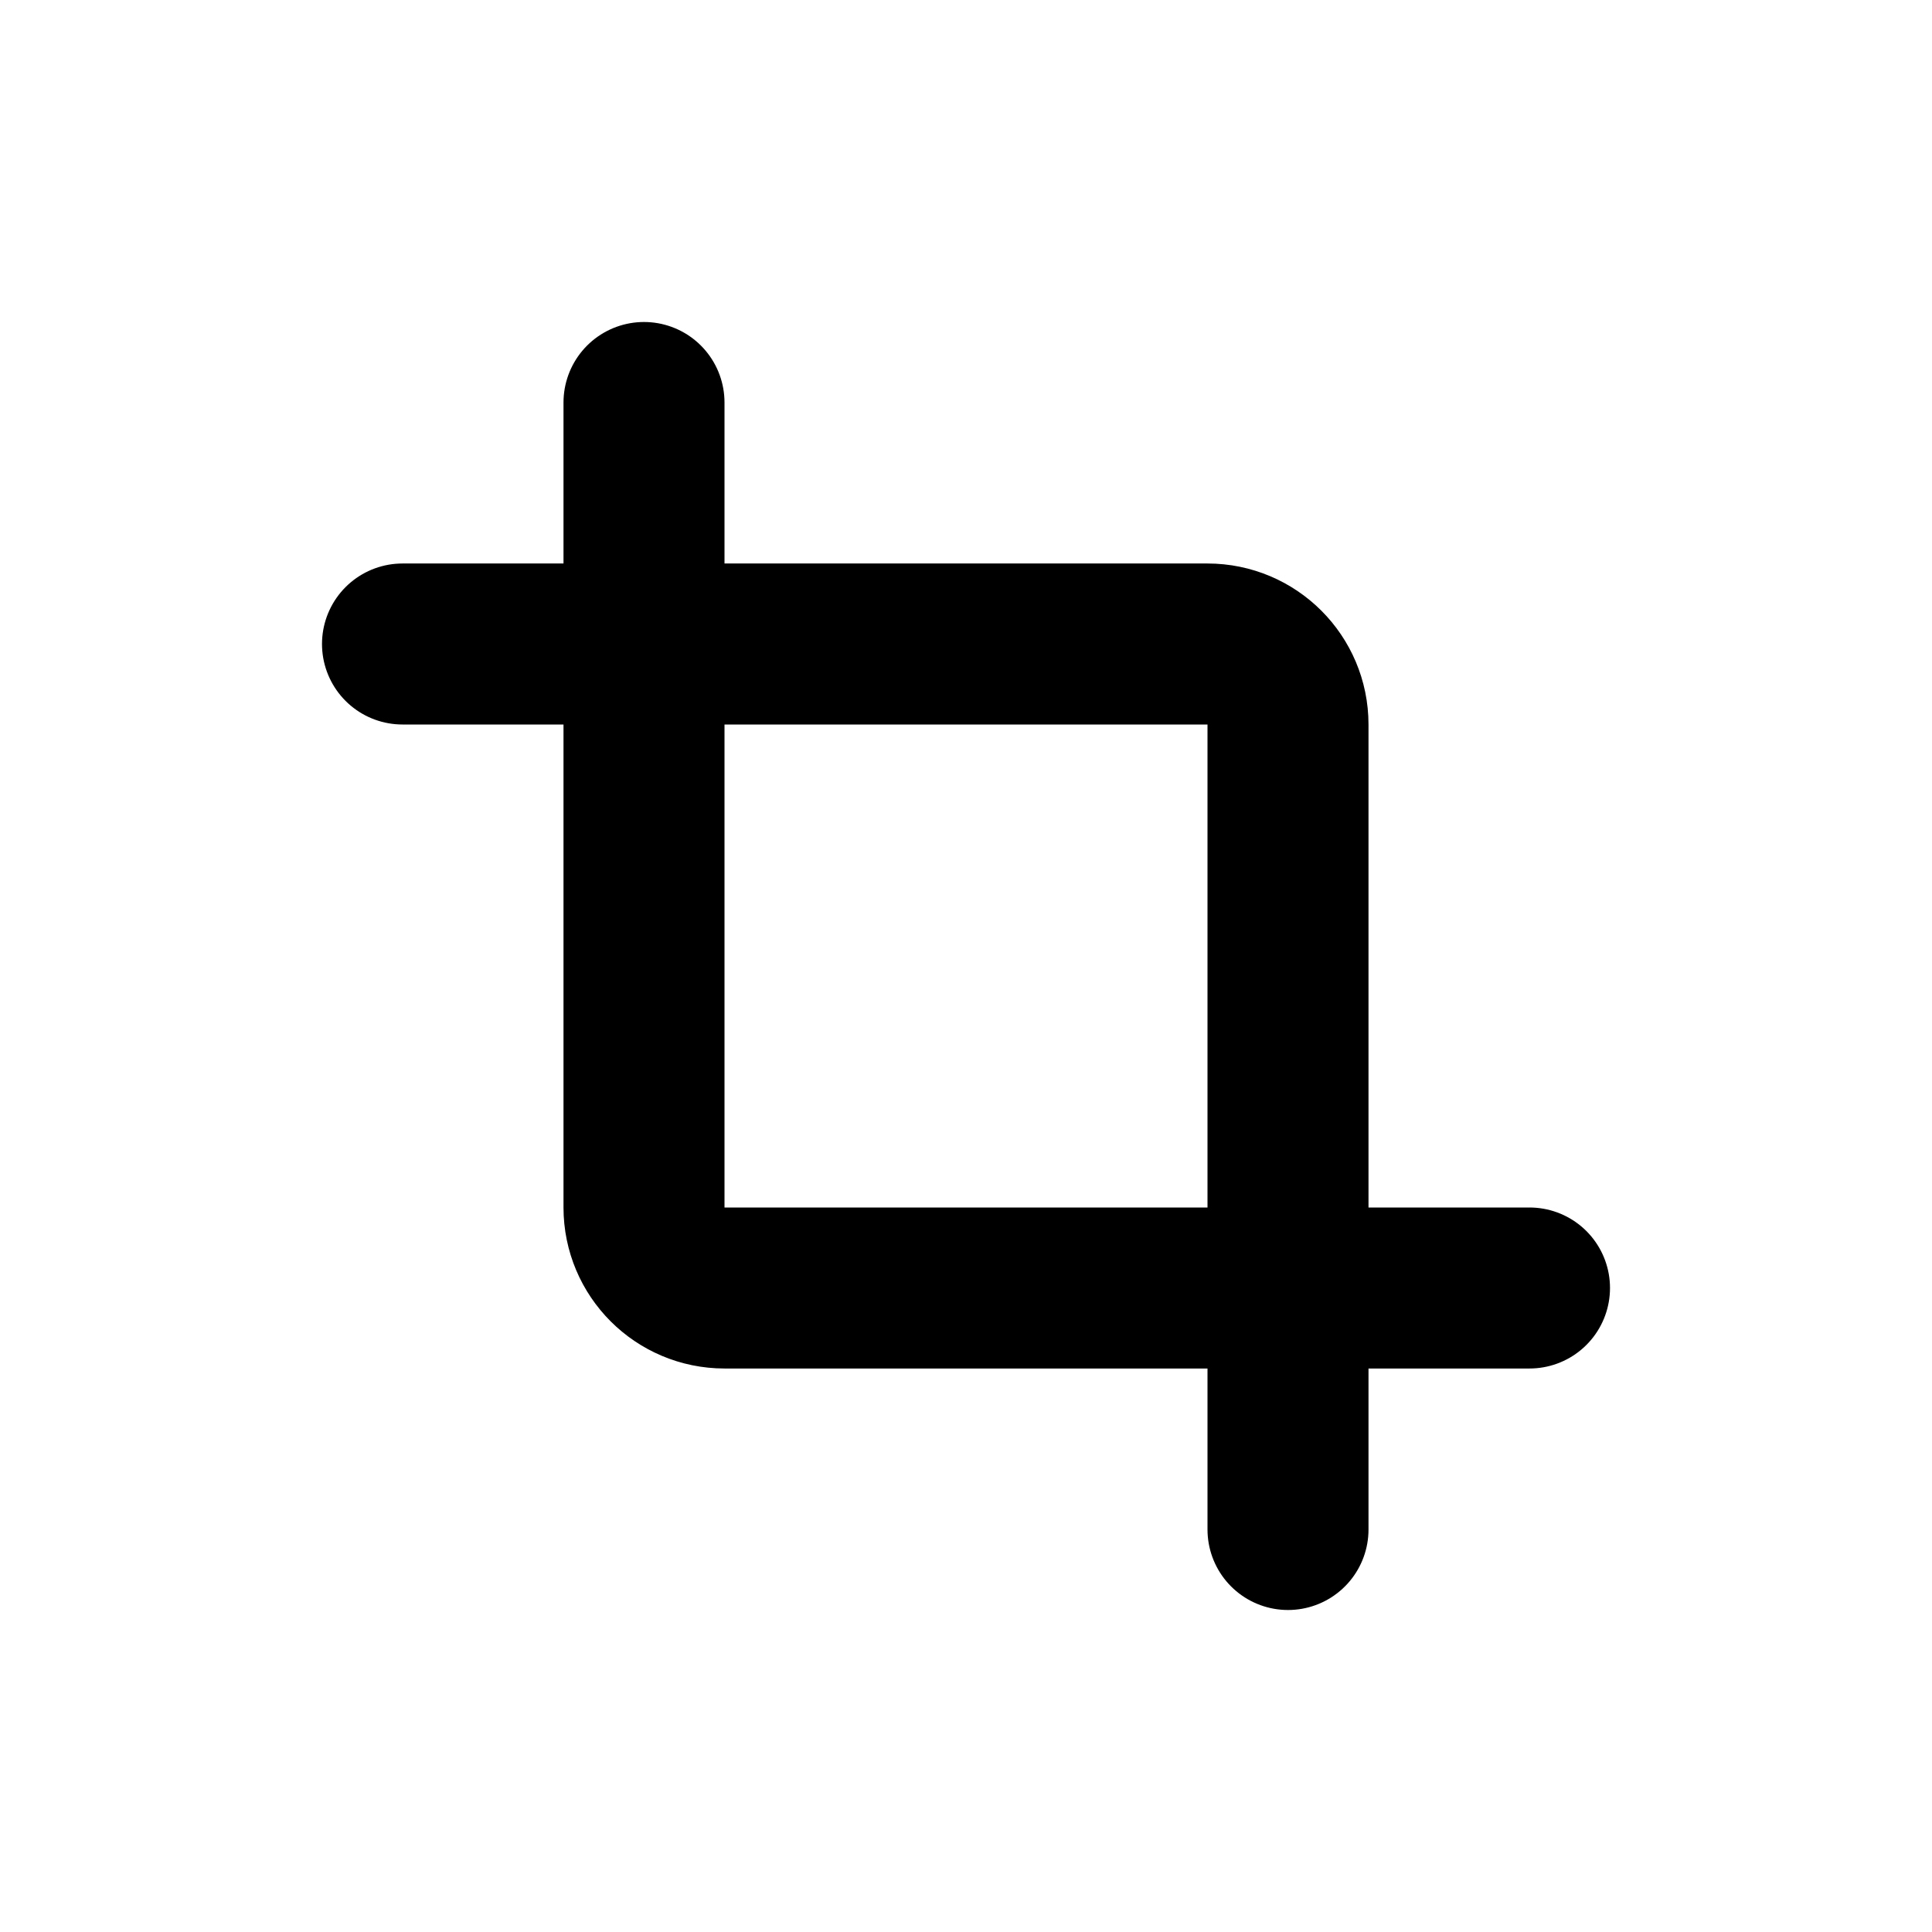
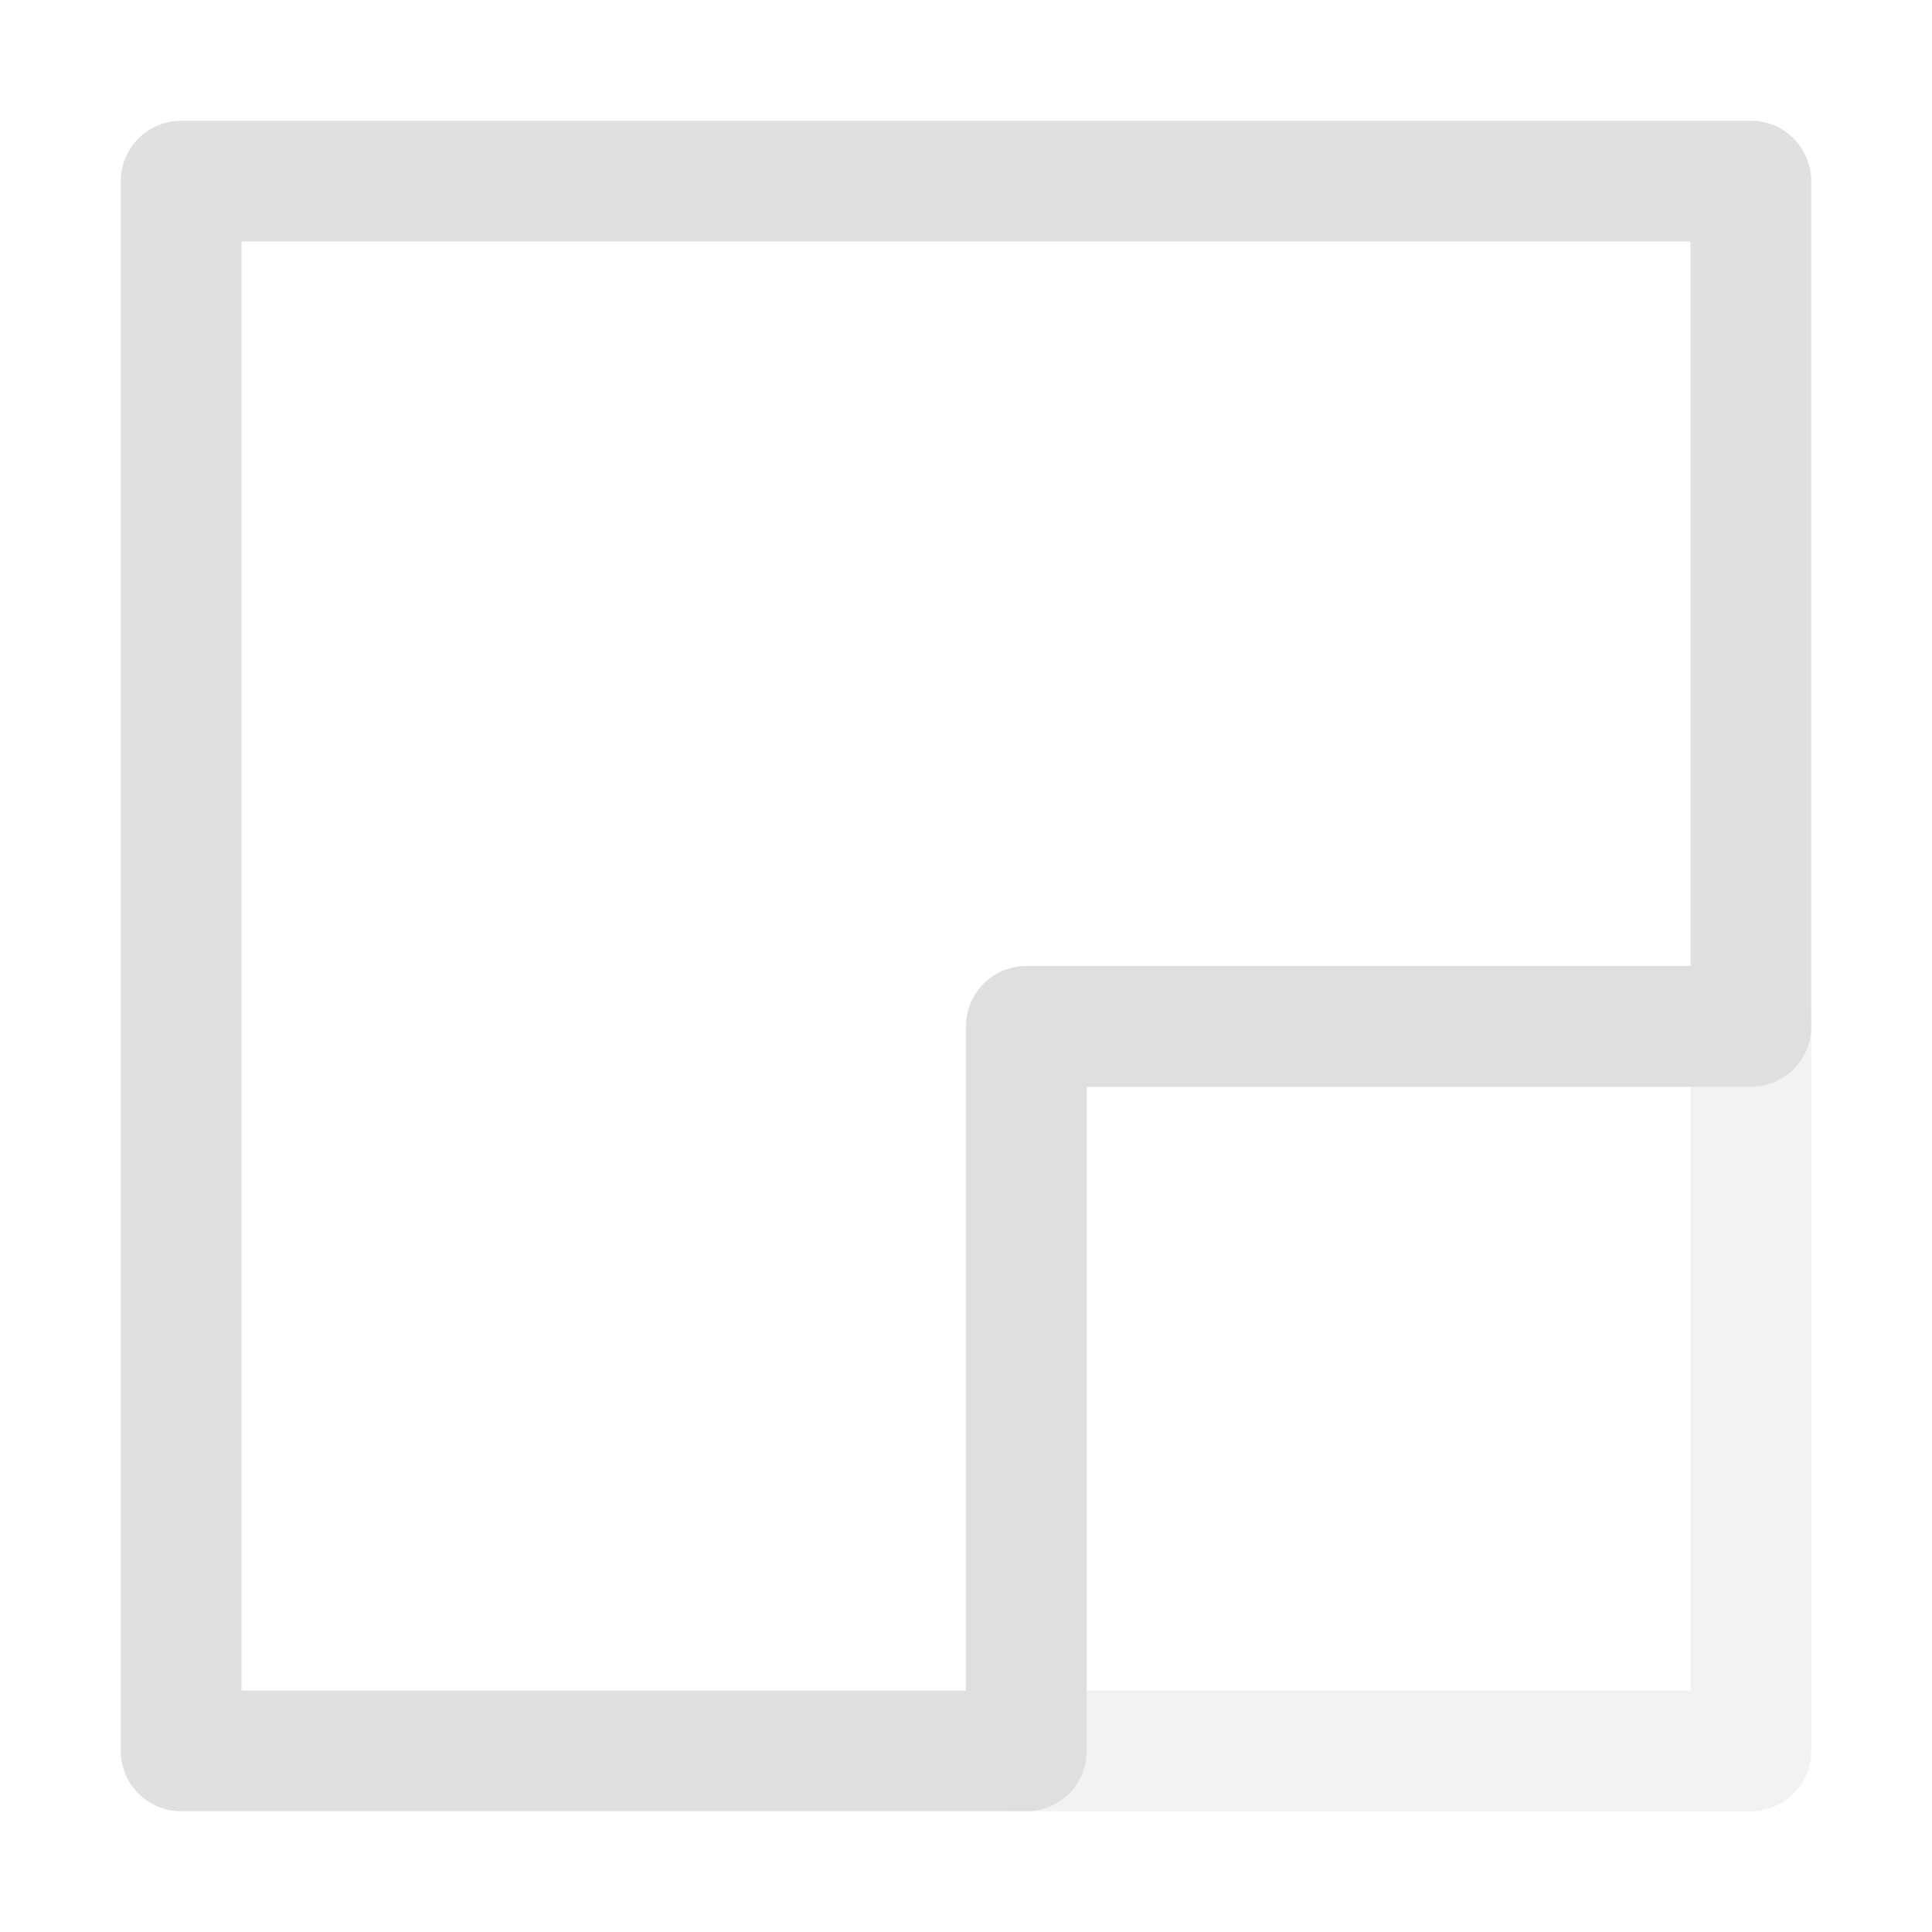
- <svg xmlns="http://www.w3.org/2000/svg" width="24" height="24" viewBox="0 0 24 24" fill="none" stroke="currentColor" stroke-width="2" stroke-linecap="round" stroke-linejoin="round" class="icon icon-tabler icons-tabler-outline icon-tabler-crop">
-   <path stroke="none" d="M0 0h24v24H0z" fill="none" />
-   <path d="M8 5v10a1 1 0 0 0 1 1h10" />
-   <path d="M5 8h10a1 1 0 0 1 1 1v10" />
+ <svg xmlns="http://www.w3.org/2000/svg" width="16" height="16" viewBox="0 0 16 16">
+   <path fill="none" stroke="#e0e0e0" stroke-width="1" stroke-linecap="round" stroke-linejoin="round" d="M1.5 1.5L14.5 1.5L14.5 8.5L8.5 8.5L8.5 14.5L1.5 14.5Z" />
+   <path fill="none" stroke="#e0e0e0" stroke-opacity=".4" stroke-width="1" stroke-linecap="round" stroke-linejoin="round" d="M8.5 8.5L14.5 8.5L14.5 14.5L8.5 14.5Z" />
</svg>
